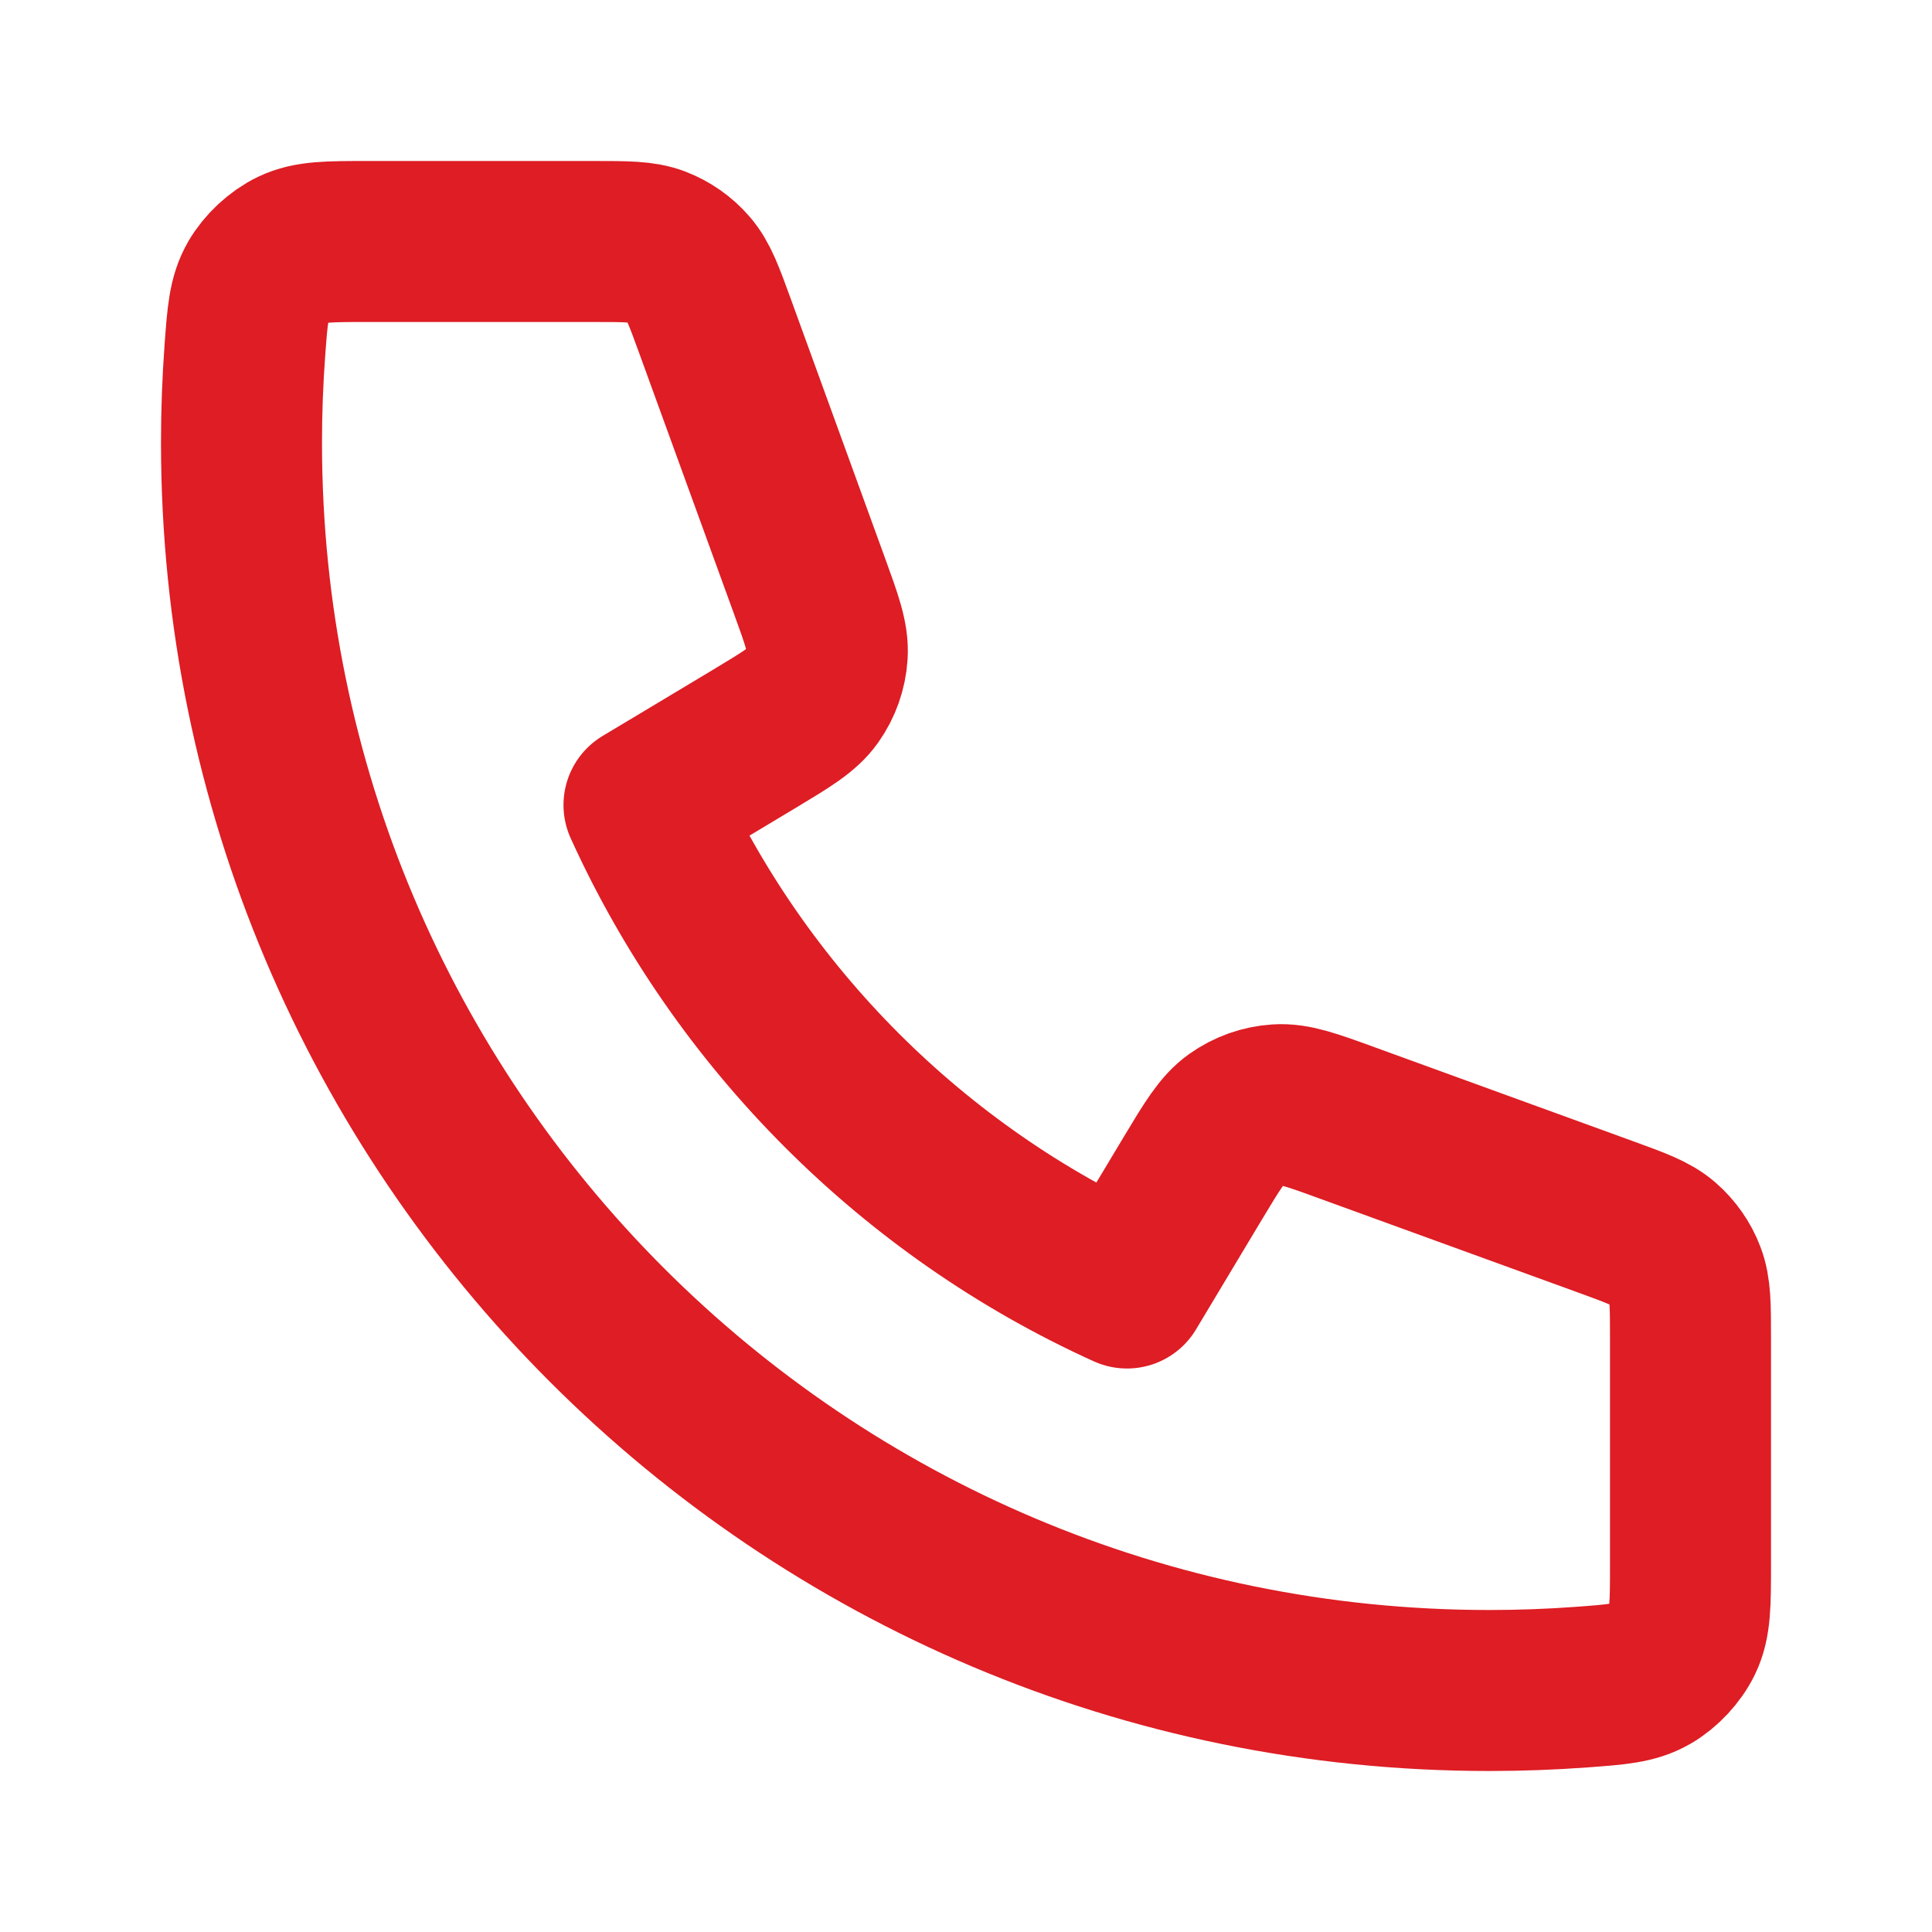
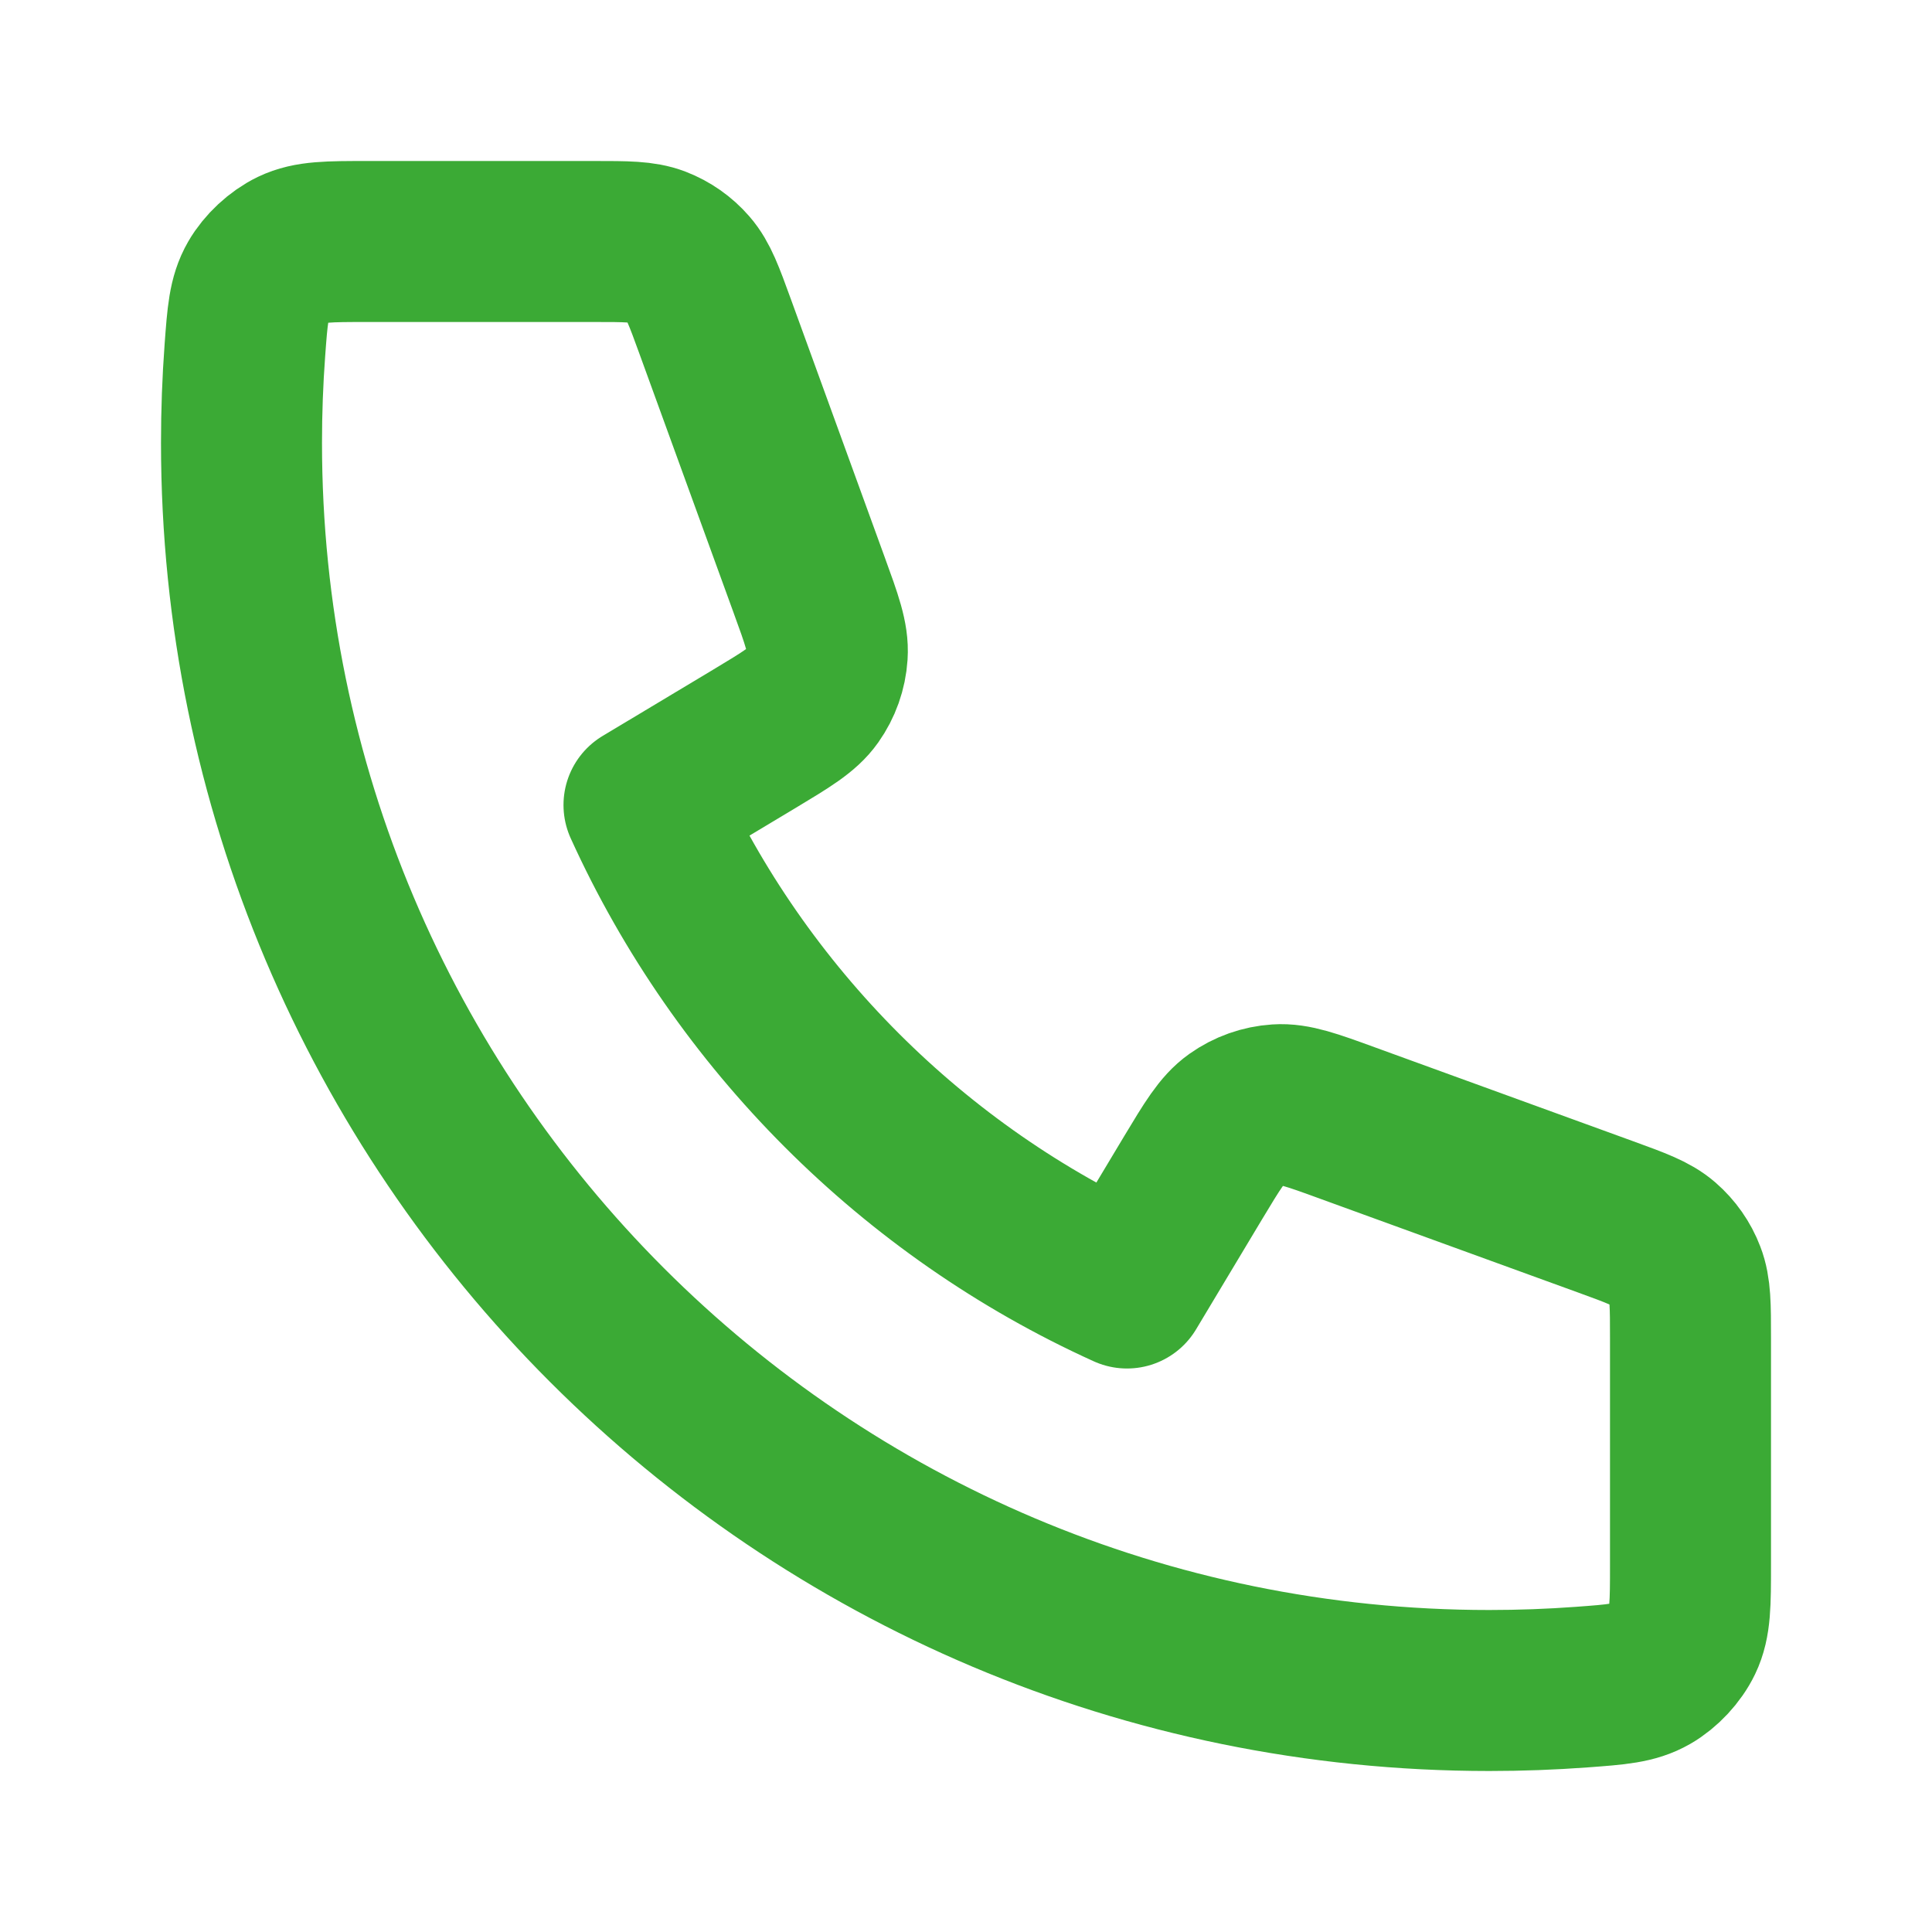
<svg xmlns="http://www.w3.org/2000/svg" width="800px" height="800px" viewBox="0 0 24 24" fill="none">
  <g id="SVGRepo_bgCarrier" stroke-width="0" />
  <g id="SVGRepo_tracerCarrier" stroke-linecap="round" stroke-linejoin="round" />
  <g id="SVGRepo_iconCarrier">
-     <path d="M3 5.5C3 14.06 9.94 21 18.5 21C18.886 21 19.269 20.986 19.648 20.958C20.083 20.926 20.301 20.91 20.499 20.796C20.663 20.702 20.819 20.535 20.901 20.364C21 20.158 21 19.918 21 19.438V16.621C21 16.217 21 16.015 20.933 15.842C20.875 15.689 20.779 15.553 20.656 15.446C20.516 15.324 20.326 15.255 19.947 15.117L16.74 13.951C16.299 13.79 16.078 13.71 15.868 13.724C15.684 13.736 15.506 13.799 15.355 13.906C15.184 14.027 15.063 14.229 14.821 14.631L14 16C11.35 14.8 9.202 12.649 8 10L9.369 9.179C9.771 8.937 9.973 8.816 10.094 8.645C10.201 8.494 10.264 8.316 10.276 8.132C10.29 7.922 10.21 7.702 10.049 7.26L8.883 4.053C8.745 3.674 8.676 3.484 8.554 3.344C8.447 3.22 8.311 3.125 8.158 3.066C7.985 3 7.783 3 7.379 3H4.562C4.082 3 3.842 3 3.636 3.099C3.466 3.181 3.298 3.337 3.204 3.501C3.09 3.699 3.074 3.917 3.042 4.352C3.014 4.731 3 5.114 3 5.5Z" stroke="#DE1D24" stroke-width="2" stroke-linecap="round" stroke-linejoin="round" />
+     <path d="M3 5.5C3 14.06 9.94 21 18.5 21C18.886 21 19.269 20.986 19.648 20.958C20.083 20.926 20.301 20.91 20.499 20.796C20.663 20.702 20.819 20.535 20.901 20.364C21 20.158 21 19.918 21 19.438V16.621C21 16.217 21 16.015 20.933 15.842C20.875 15.689 20.779 15.553 20.656 15.446C20.516 15.324 20.326 15.255 19.947 15.117L16.74 13.951C16.299 13.79 16.078 13.71 15.868 13.724C15.684 13.736 15.506 13.799 15.355 13.906C15.184 14.027 15.063 14.229 14.821 14.631L14 16C11.35 14.8 9.202 12.649 8 10L9.369 9.179C9.771 8.937 9.973 8.816 10.094 8.645C10.201 8.494 10.264 8.316 10.276 8.132C10.29 7.922 10.21 7.702 10.049 7.26L8.883 4.053C8.745 3.674 8.676 3.484 8.554 3.344C8.447 3.22 8.311 3.125 8.158 3.066C7.985 3 7.783 3 7.379 3H4.562C4.082 3 3.842 3 3.636 3.099C3.466 3.181 3.298 3.337 3.204 3.501C3.09 3.699 3.074 3.917 3.042 4.352C3.014 4.731 3 5.114 3 5.5Z" stroke="#3BAA35" stroke-width="2" stroke-linecap="round" stroke-linejoin="round" />
  </g>
</svg>
